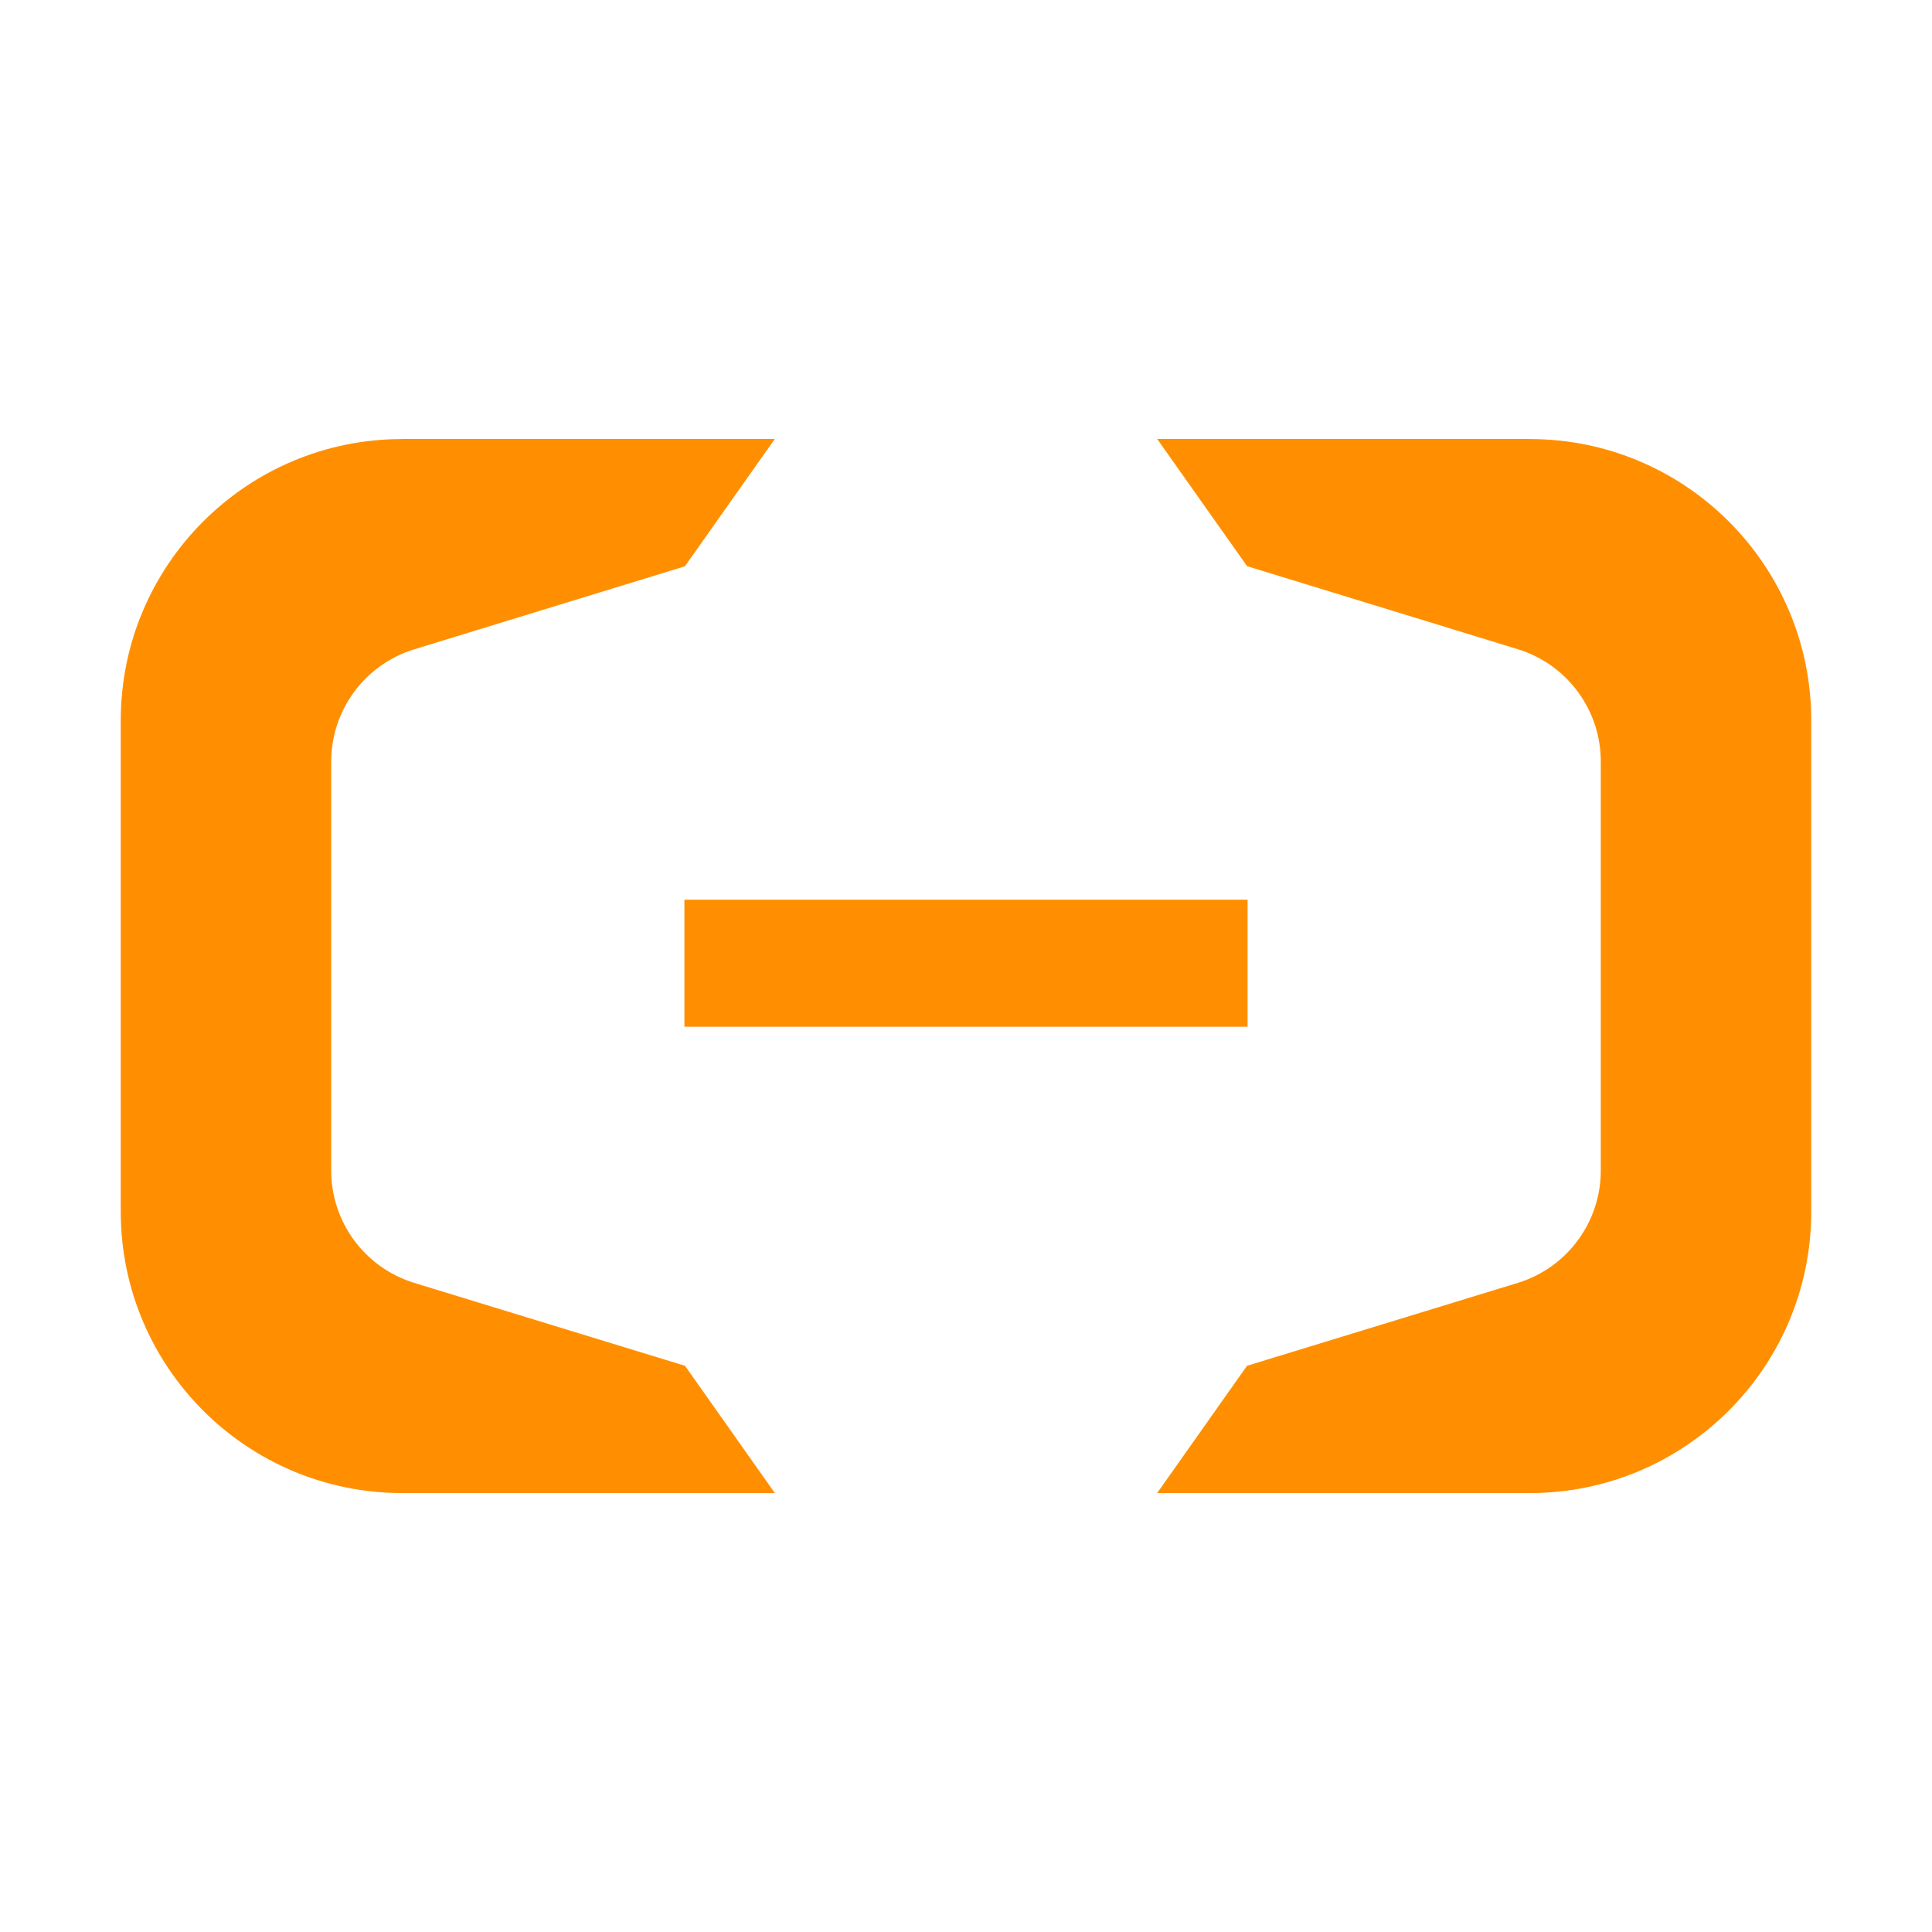
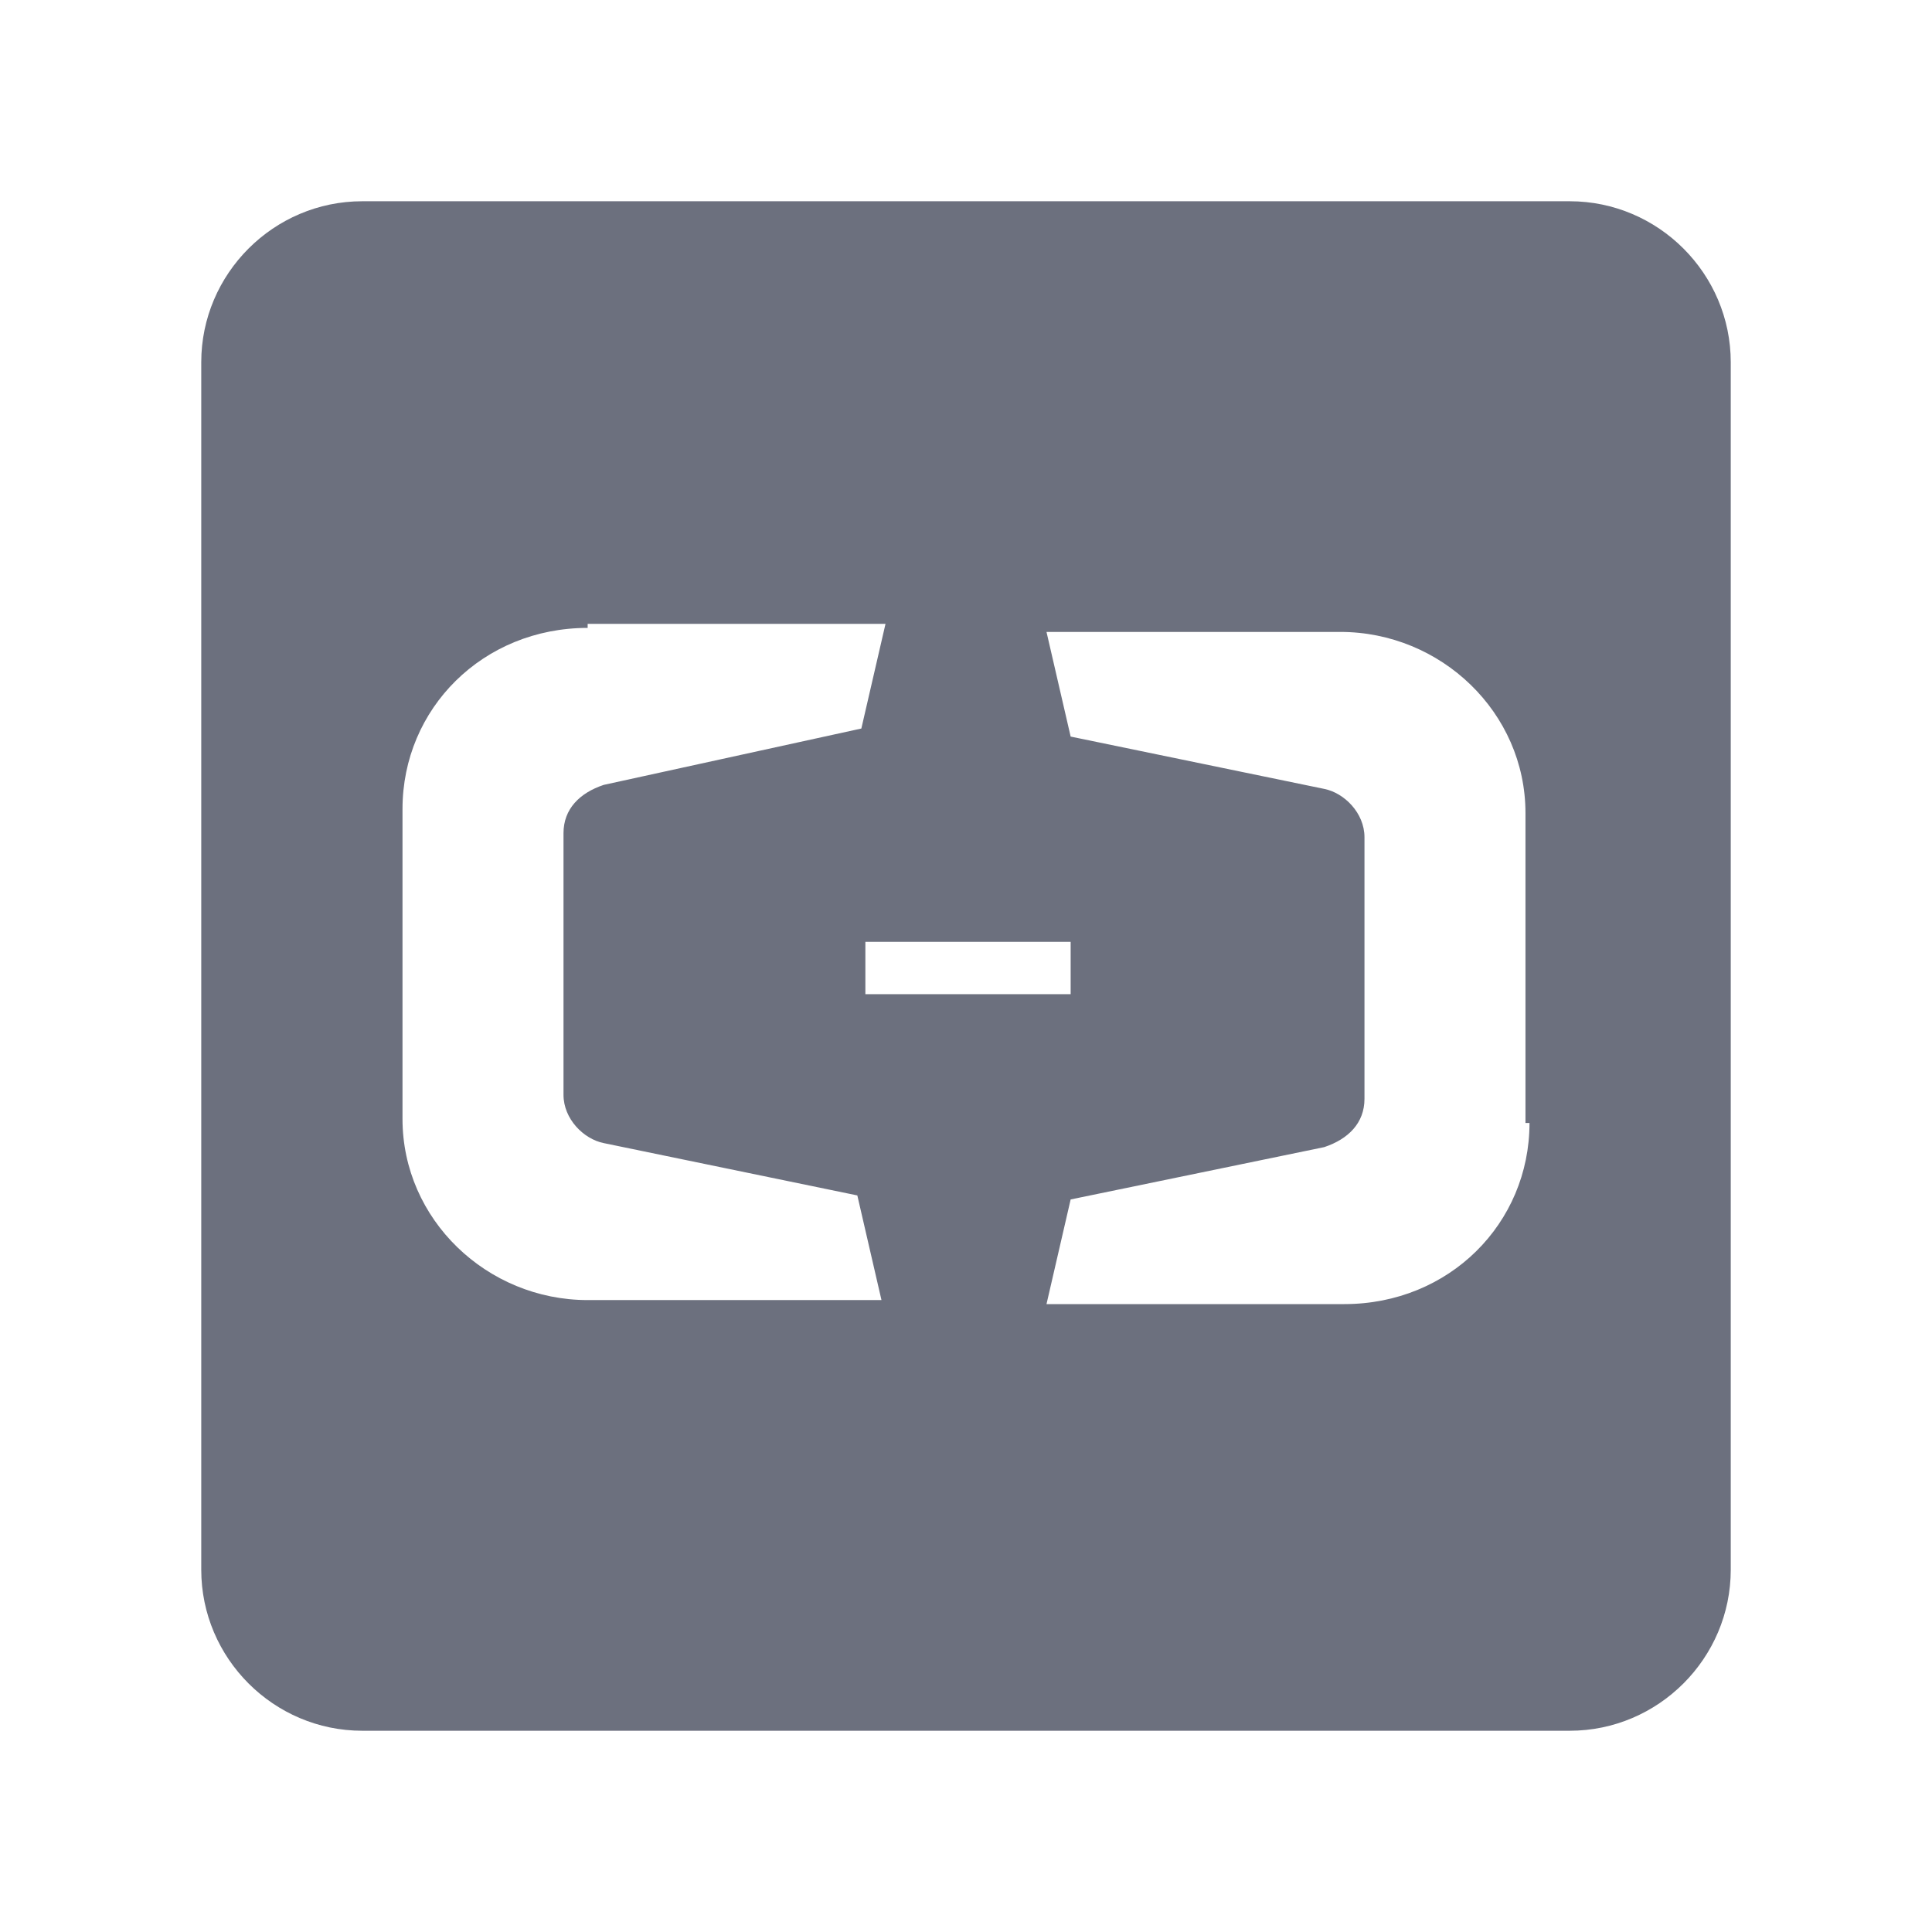
- <svg xmlns="http://www.w3.org/2000/svg" t="1735035672553" class="icon" viewBox="0 0 1024 1024" version="1.1" p-id="6025" width="16" height="16">
-   <path d="M362.752 476.864h298.496v67.328H362.752z" fill="#FF8F00" p-id="6027" />
-   <path d="M810.816 232.64H613.312l47.68 67.456 144 44.16a62.272 62.272 0 0 1 43.456 59.776V619.968a62.272 62.272 0 0 1-43.52 59.84l-144 44.096-47.616 67.456h197.504A149.184 149.184 0 0 0 960 642.176V381.824a149.184 149.184 0 0 0-149.184-149.12z m-597.632 0h197.504L363.008 300.16l-144 44.16a62.272 62.272 0 0 0-43.456 59.776V619.968a62.272 62.272 0 0 0 43.52 59.84l144 44.096 47.616 67.456H213.184A149.184 149.184 0 0 1 64 642.176V381.824a149.184 149.184 0 0 1 149.184-149.12z" fill="#FF8F00" p-id="6028" />
+ <svg xmlns="http://www.w3.org/2000/svg" t="1747211795611" class="icon" viewBox="0 0 1024 1024" version="1.1" p-id="1290" width="16" height="16">
+   <path d="M832 106.667H192C145.067 106.667 106.667 145.067 106.667 192v640c0 46.933 38.4 85.333 85.333 85.333h640c46.933 0 85.333-38.4 85.333-85.333V192c0-46.933-38.4-85.333-85.333-85.333zM311.467 689.067c-53.333 0-98.133-42.667-98.133-96v-164.267c0-53.333 42.667-96 98.133-96v-2.133H469.333l-12.8 55.467-136.533 29.867c-12.8 4.267-21.333 12.8-21.333 25.6v138.667c0 12.8 10.667 23.467 21.333 25.6l134.4 27.733 12.8 55.467h-155.733z m256-189.867v27.733h-108.8v-27.733h108.8zM810.667 595.2c0 53.333-42.667 96-98.133 96H554.667l12.8-55.467 134.4-27.733c12.8-4.267 21.333-12.8 21.333-25.6v-138.667c0-12.8-10.667-23.467-21.333-25.6l-134.4-27.733-12.8-55.467h155.733c53.333 0 98.133 42.667 98.133 96v164.267z" p-id="1291" fill="#6C707E" />
</svg>
